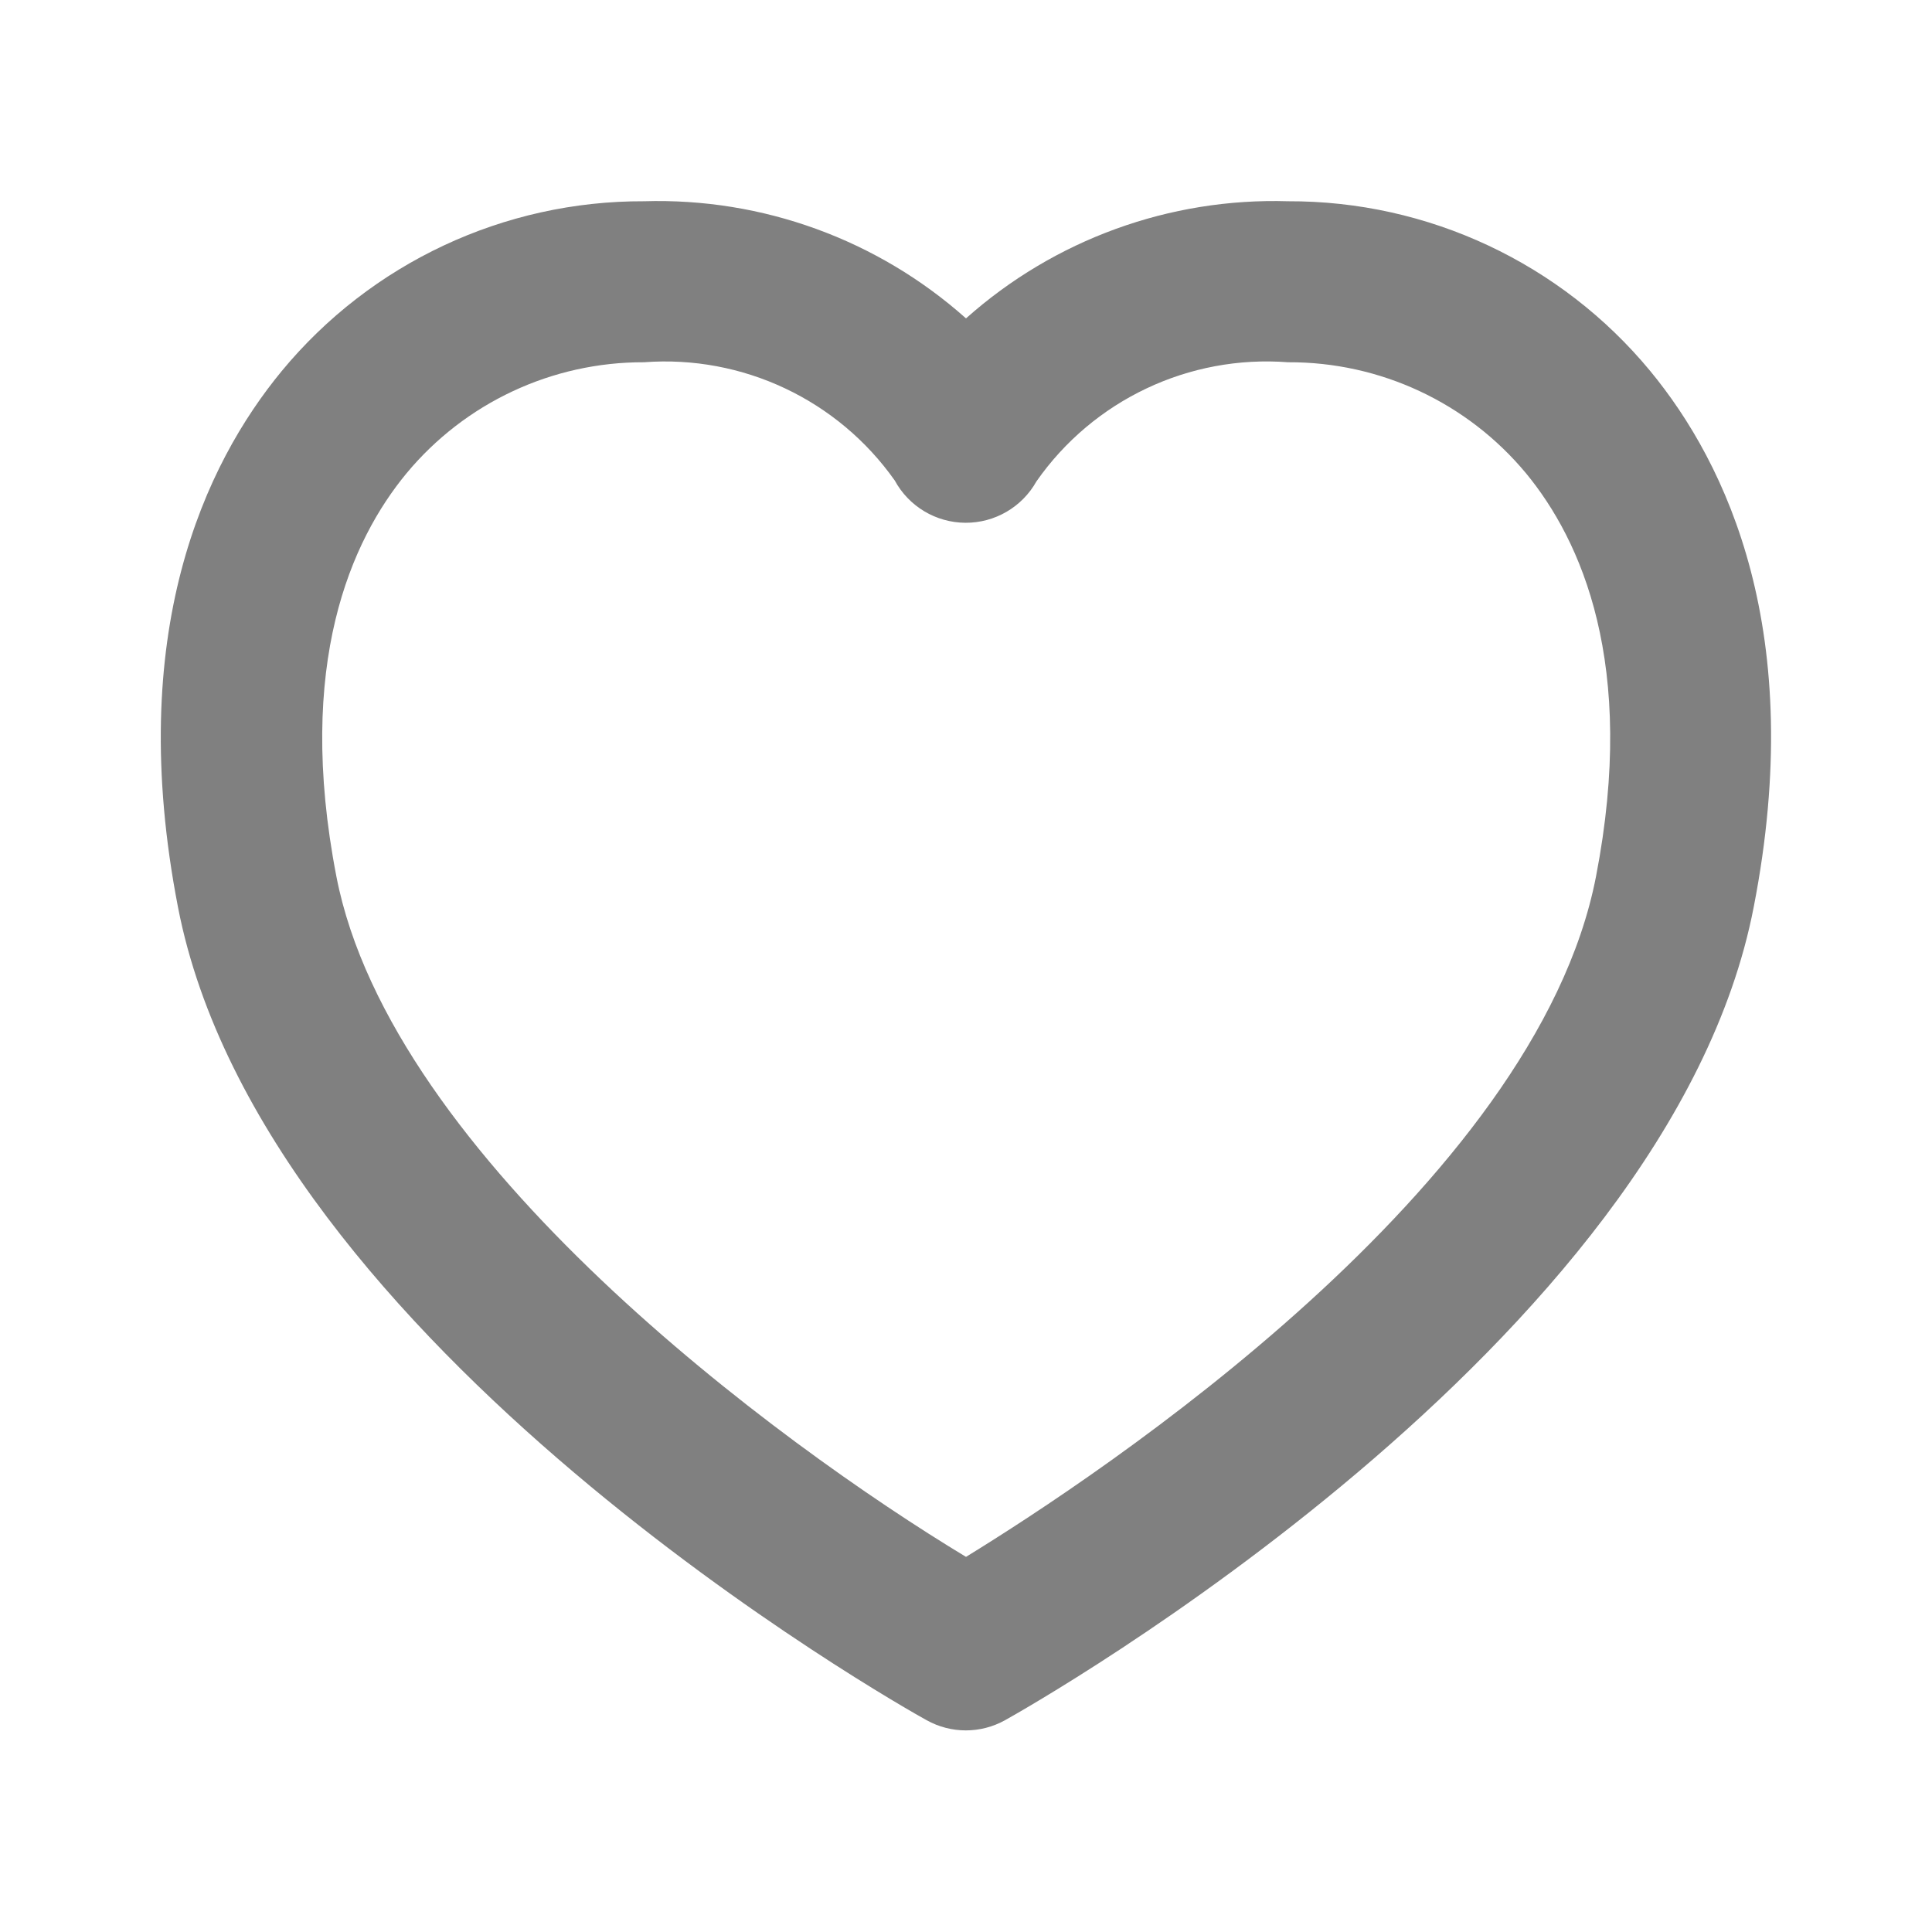
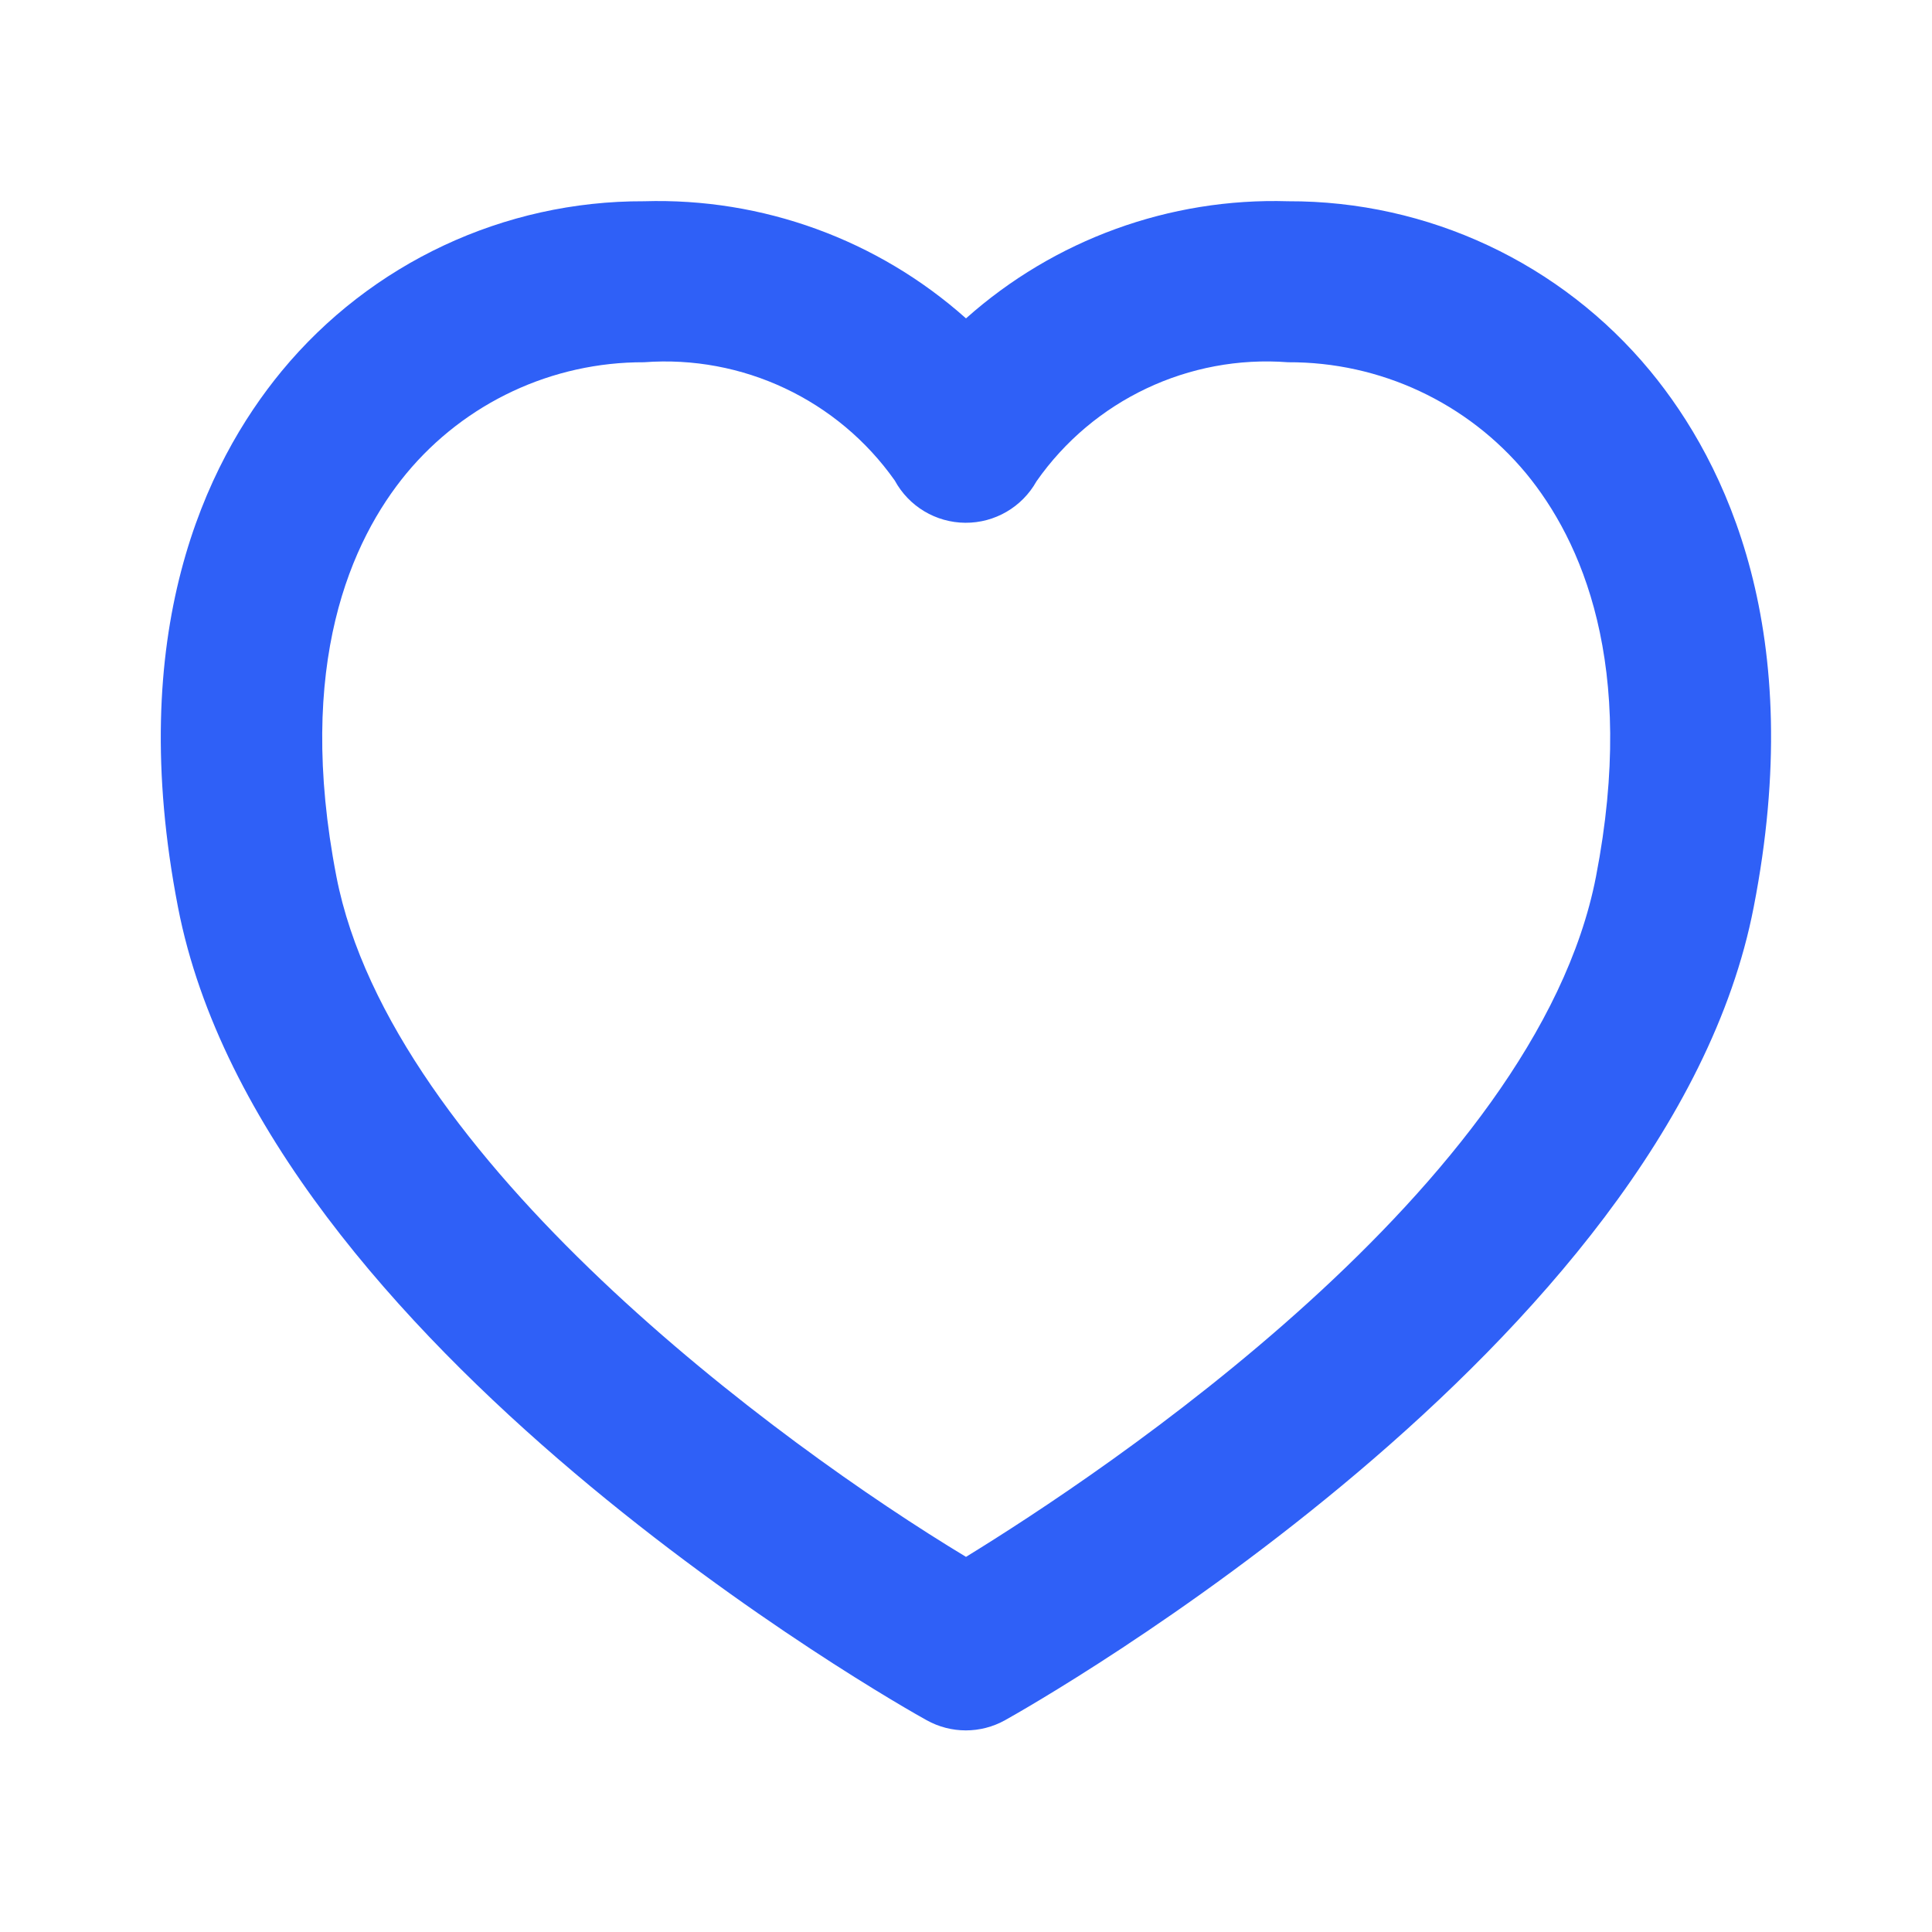
- <svg xmlns="http://www.w3.org/2000/svg" fill="grey" width="15px" height="15px" viewBox="0 0 24 24">
+ <svg xmlns="http://www.w3.org/2000/svg" fill="#2F60F7" width="15px" height="15px" viewBox="0 0 24 24">
  <path d="M20.5,4.609A5.811,5.811,0,0,0,16,2.5a5.75,5.75,0,0,0-4,1.455A5.75,5.75,0,0,0,8,2.5,5.811,5.811,0,0,0,3.5,4.609c-.953,1.156-1.95,3.249-1.289,6.66,1.055,5.447,8.966,9.917,9.3,10.1a1,1,0,0,0,.974,0c.336-.187,8.247-4.657,9.3-10.1C22.45,7.858,21.453,5.765,20.5,4.609Zm-.674,6.28C19.08,14.74,13.658,18.322,12,19.34c-2.336-1.41-7.142-4.95-7.821-8.451-.513-2.646.189-4.183.869-5.007A3.819,3.819,0,0,1,8,4.5a3.493,3.493,0,0,1,3.115,1.469,1.005,1.005,0,0,0,1.76.011A3.489,3.489,0,0,1,16,4.5a3.819,3.819,0,0,1,2.959,1.382C19.637,6.706,20.339,8.243,19.826,10.889Z" />
</svg>
